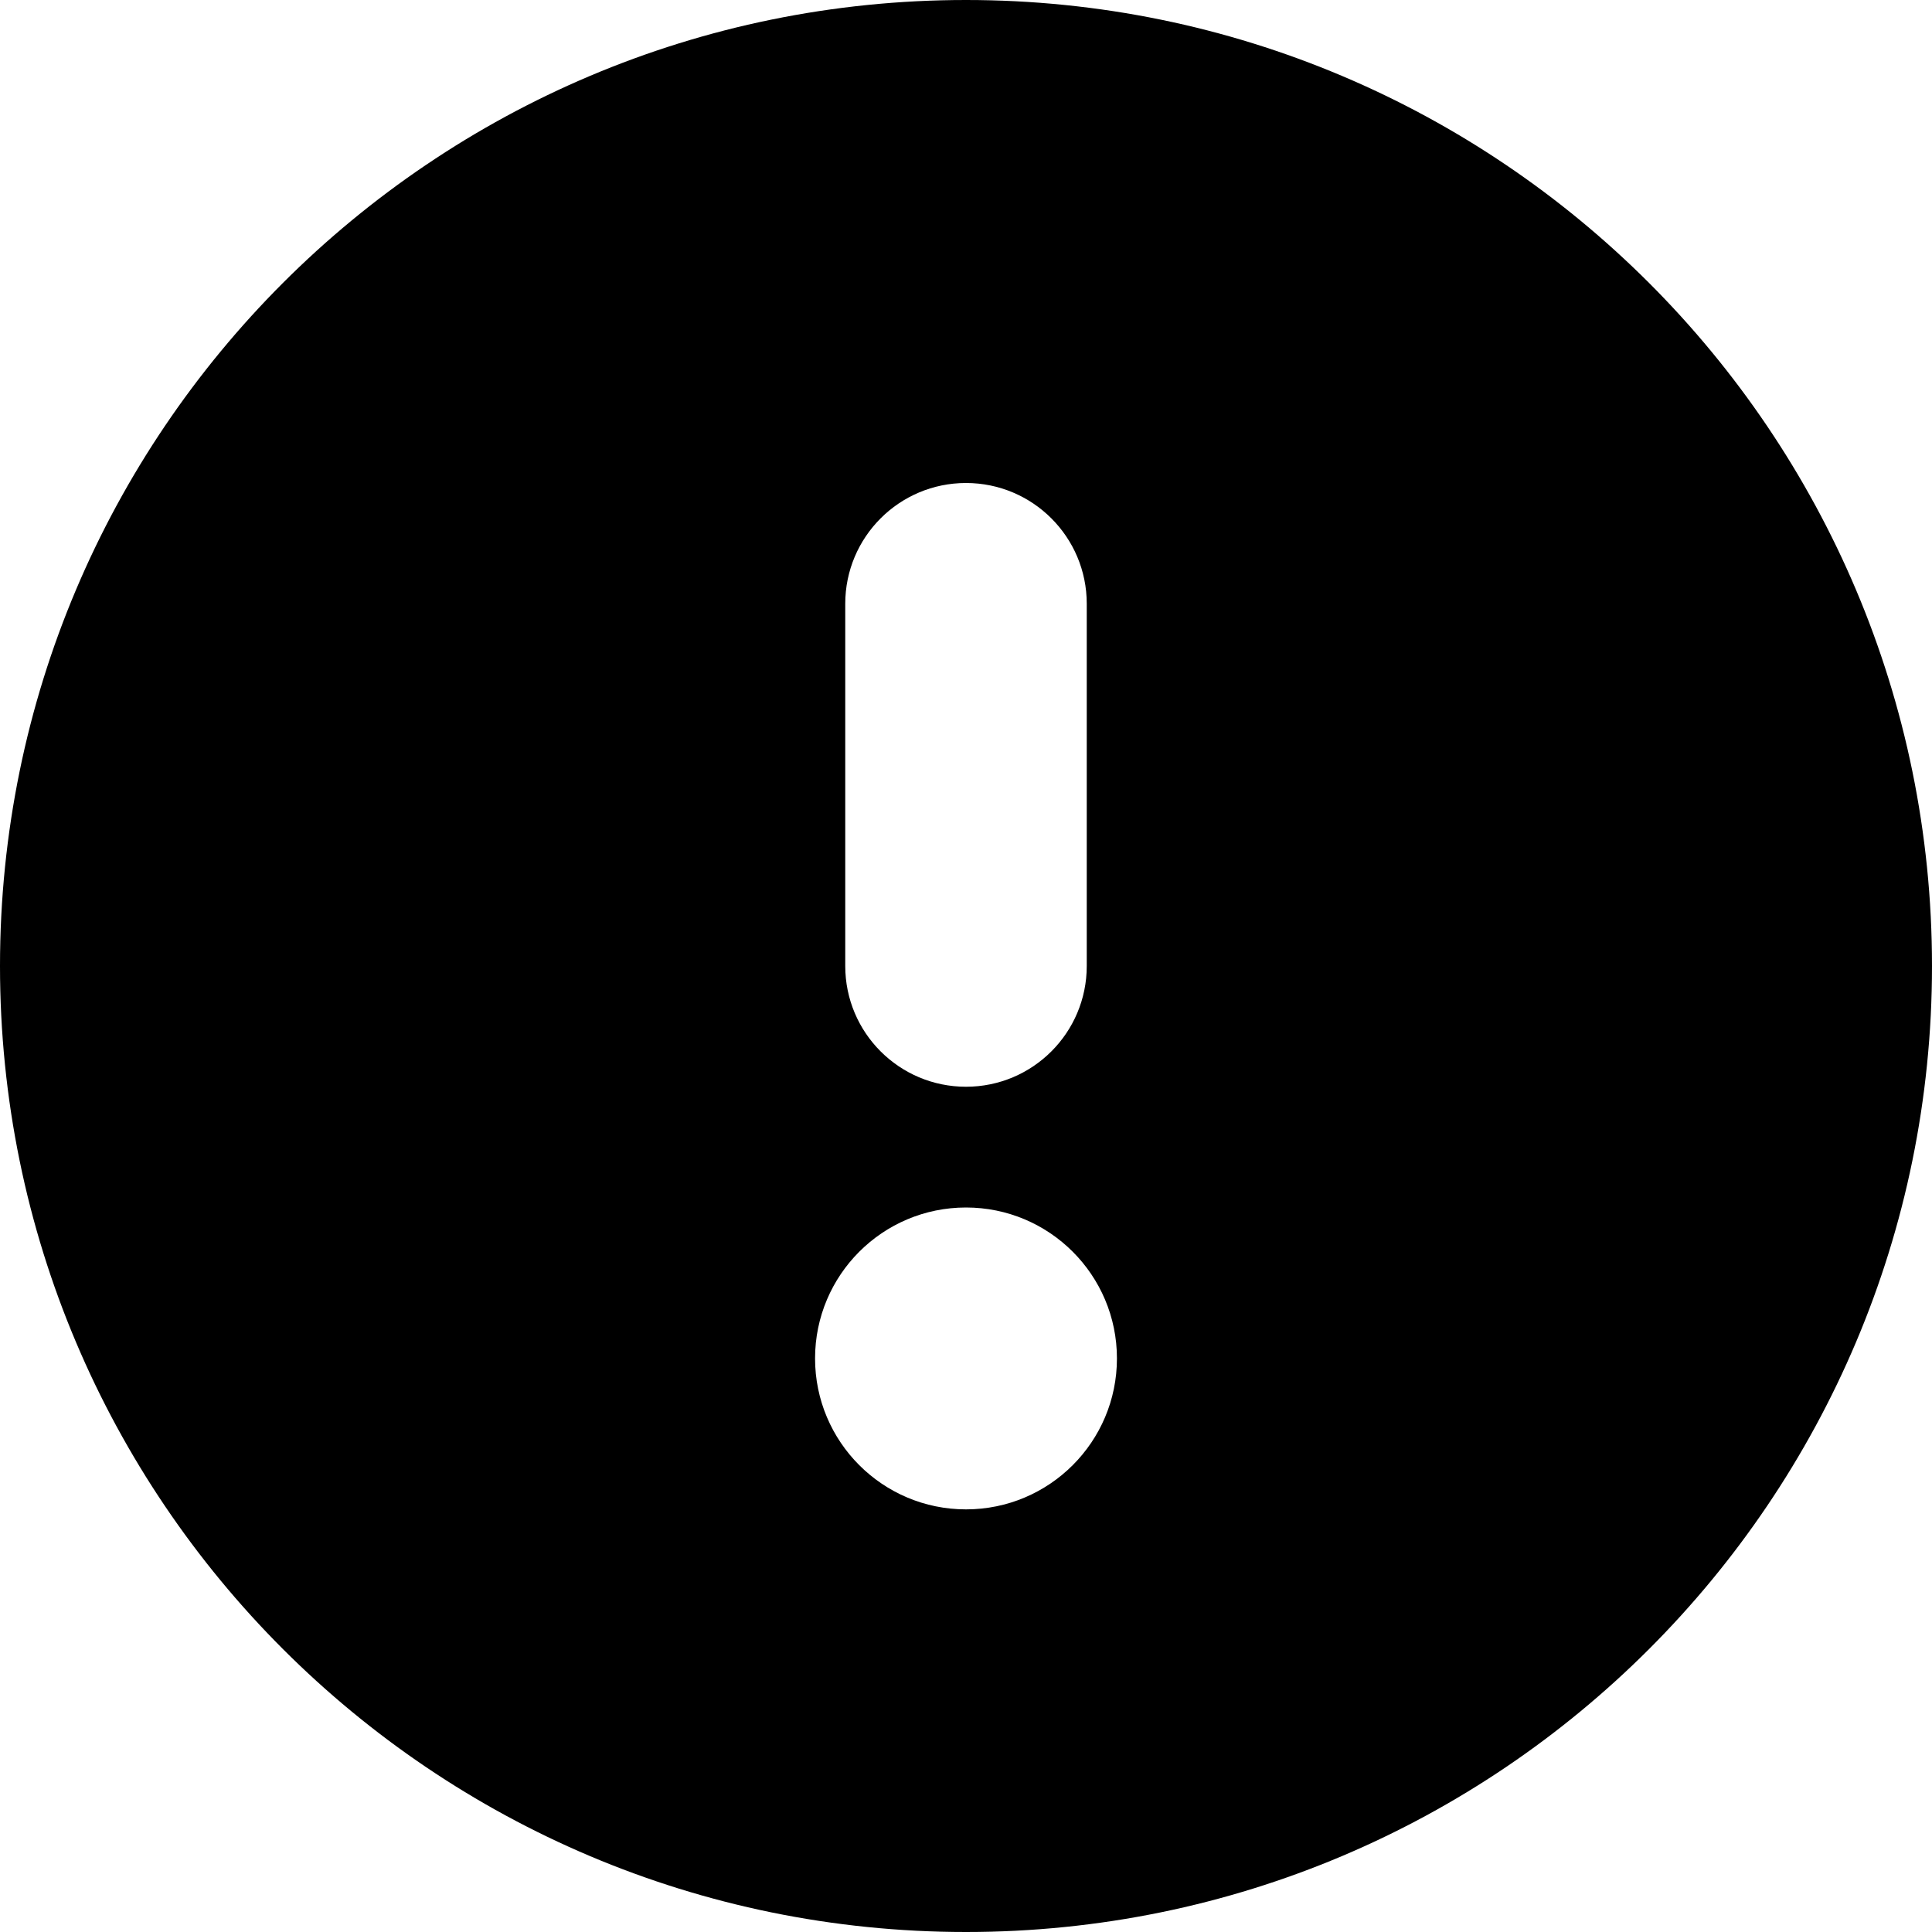
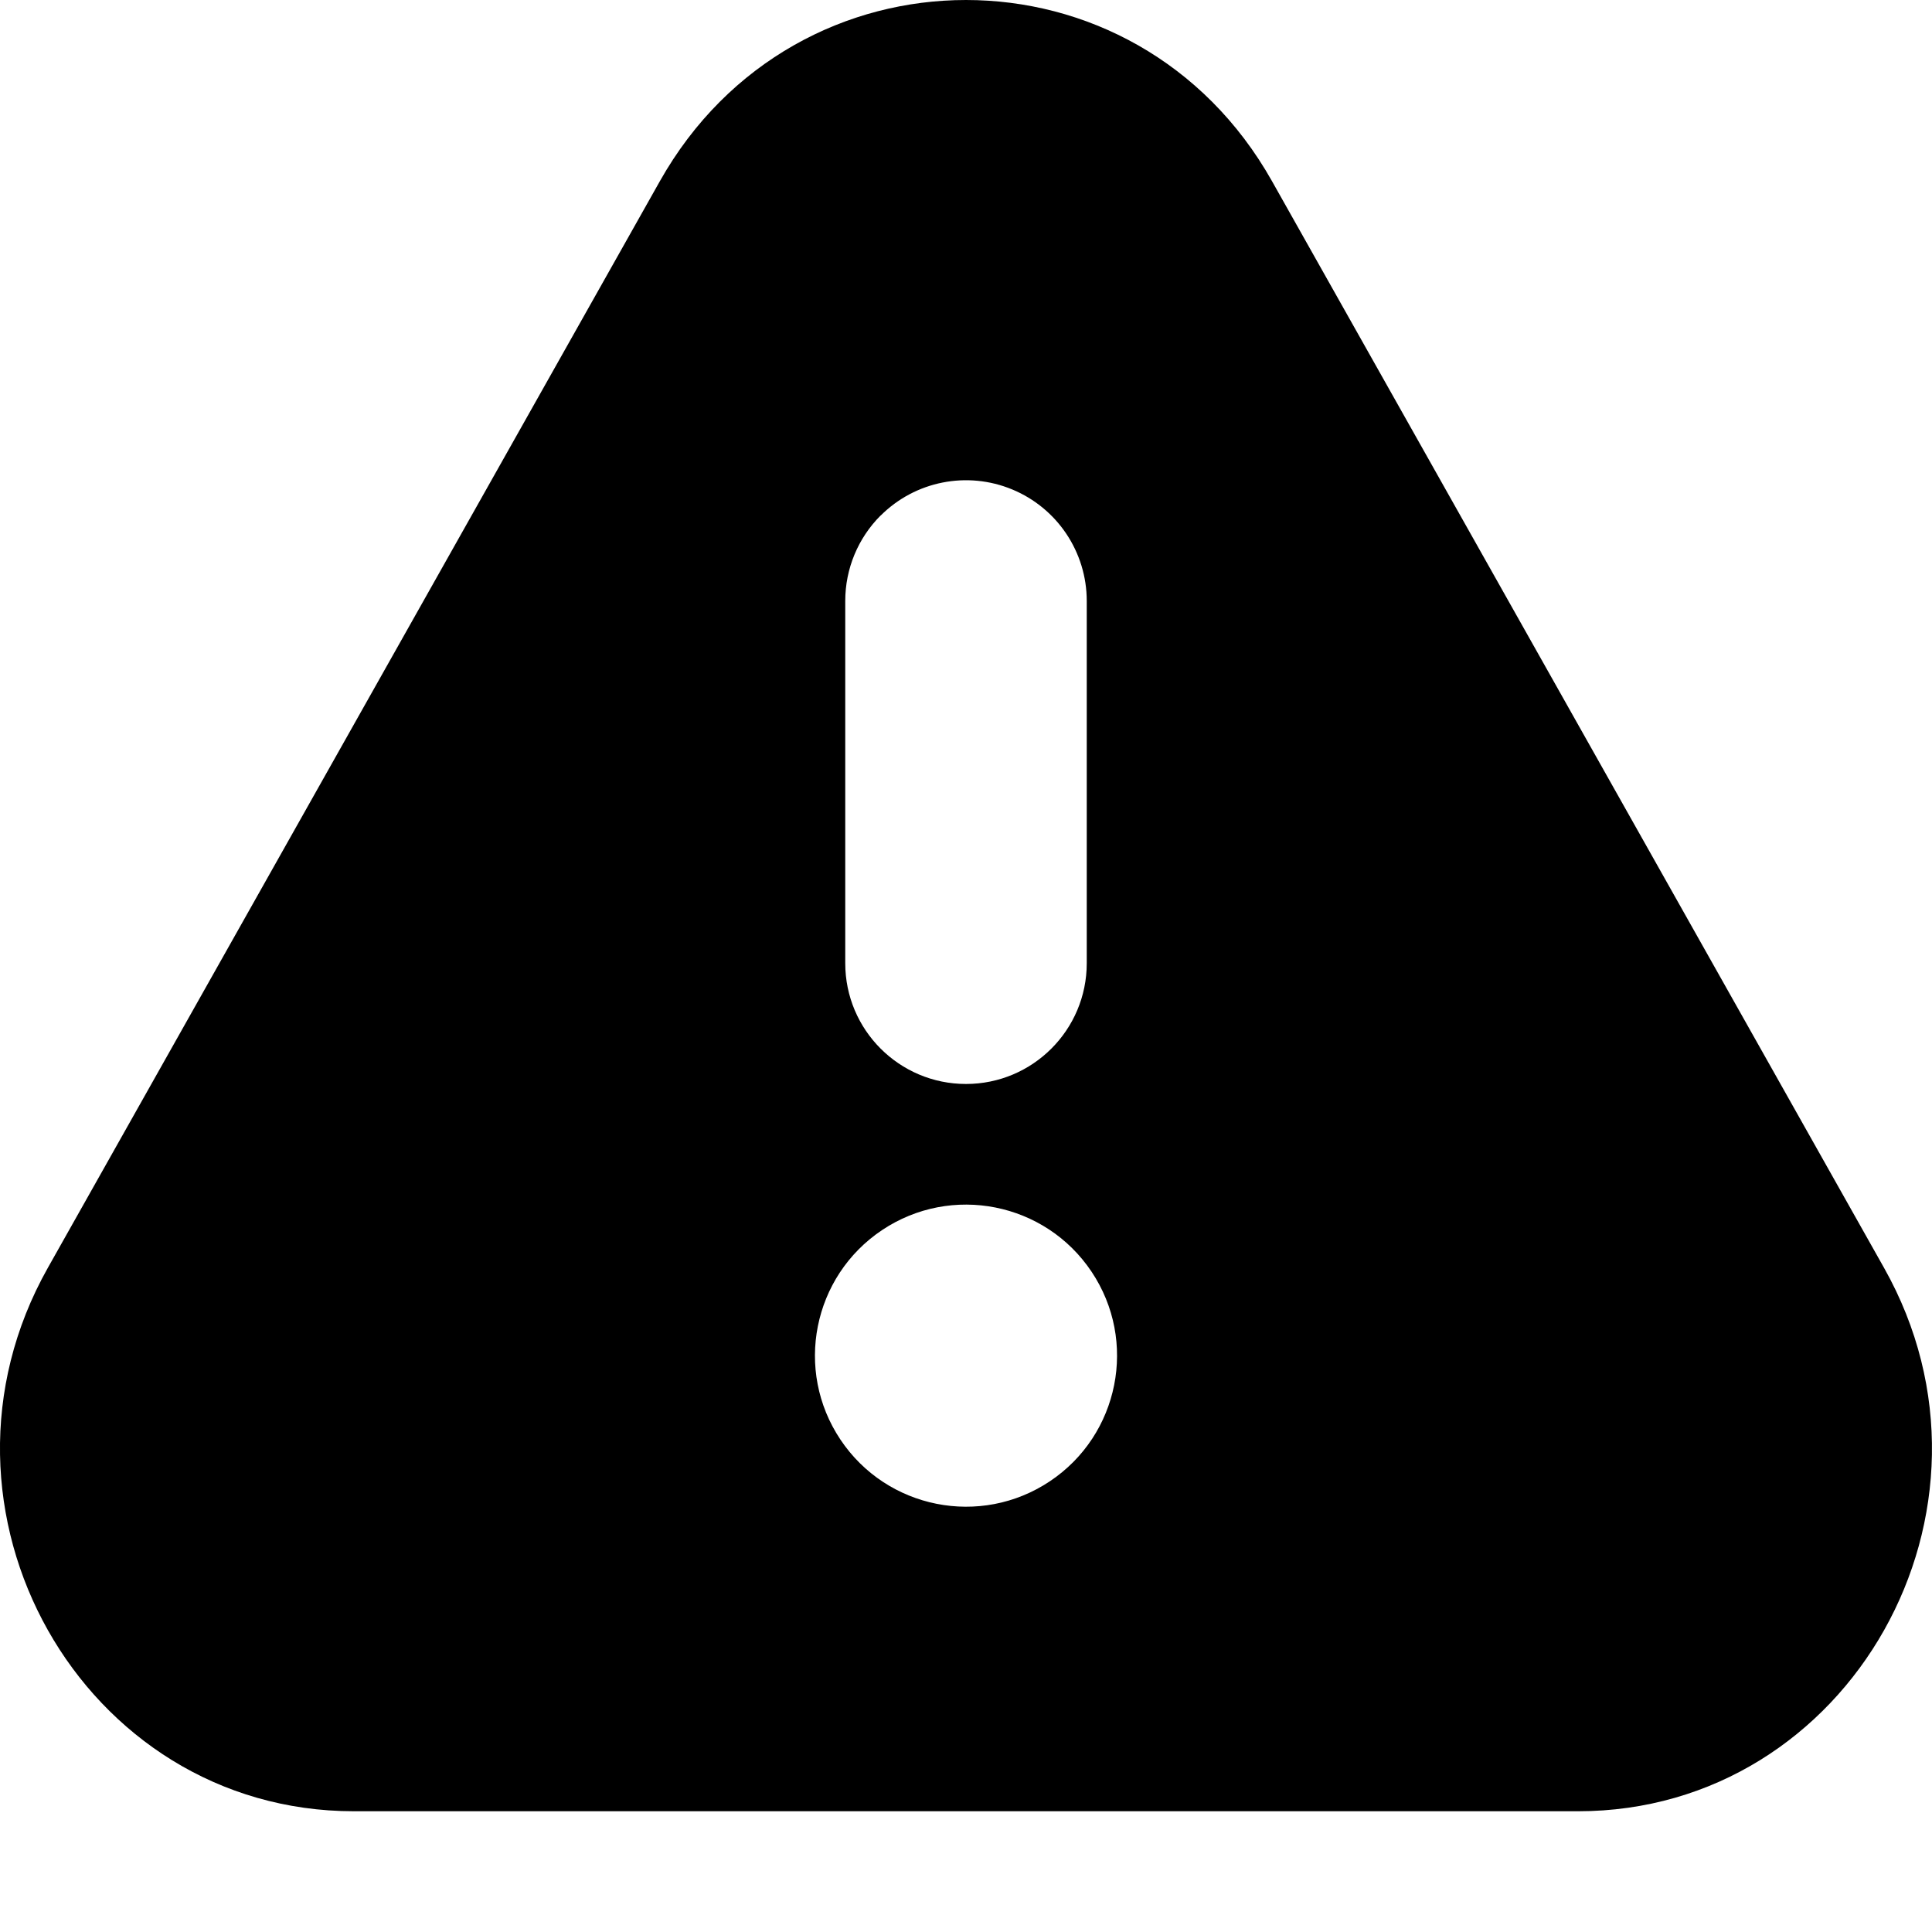
<svg xmlns="http://www.w3.org/2000/svg" width="16" height="16" viewBox="0 0 16 16" fill="none">
-   <path fill-rule="evenodd" clip-rule="evenodd" d="M8 0a8 8 0 1 0 0 16A8 8 0 0 0 8 0zM7 5a1 1 0 0 1 2 0v3a1 1 0 0 1-2 0V5zm1 7.5A1.25 1.25 0 1 1 8 10a1.25 1.25 0 0 1 0 2.5z" fill="currentColor" />
+   <path fill-rule="evenodd" clip-rule="evenodd" d="M10.534 1.5c-1.126-2-3.942-2-5.069 0l-5.069 9C-.73 12.5.678 15 2.931 15h10.138c2.253 0 3.661-2.5 2.534-4.5l-5.069-9zm-3.229 8.687a1.25 1.25 0 1 1 1.39 2.08 1.25 1.25 0 0 1-1.39-2.08zM7.293 4.27A1 1 0 0 1 9 4.977v3a1 1 0 0 1-2 0v-3a1 1 0 0 1 .293-.708z" fill="currentColor" />
</svg>
